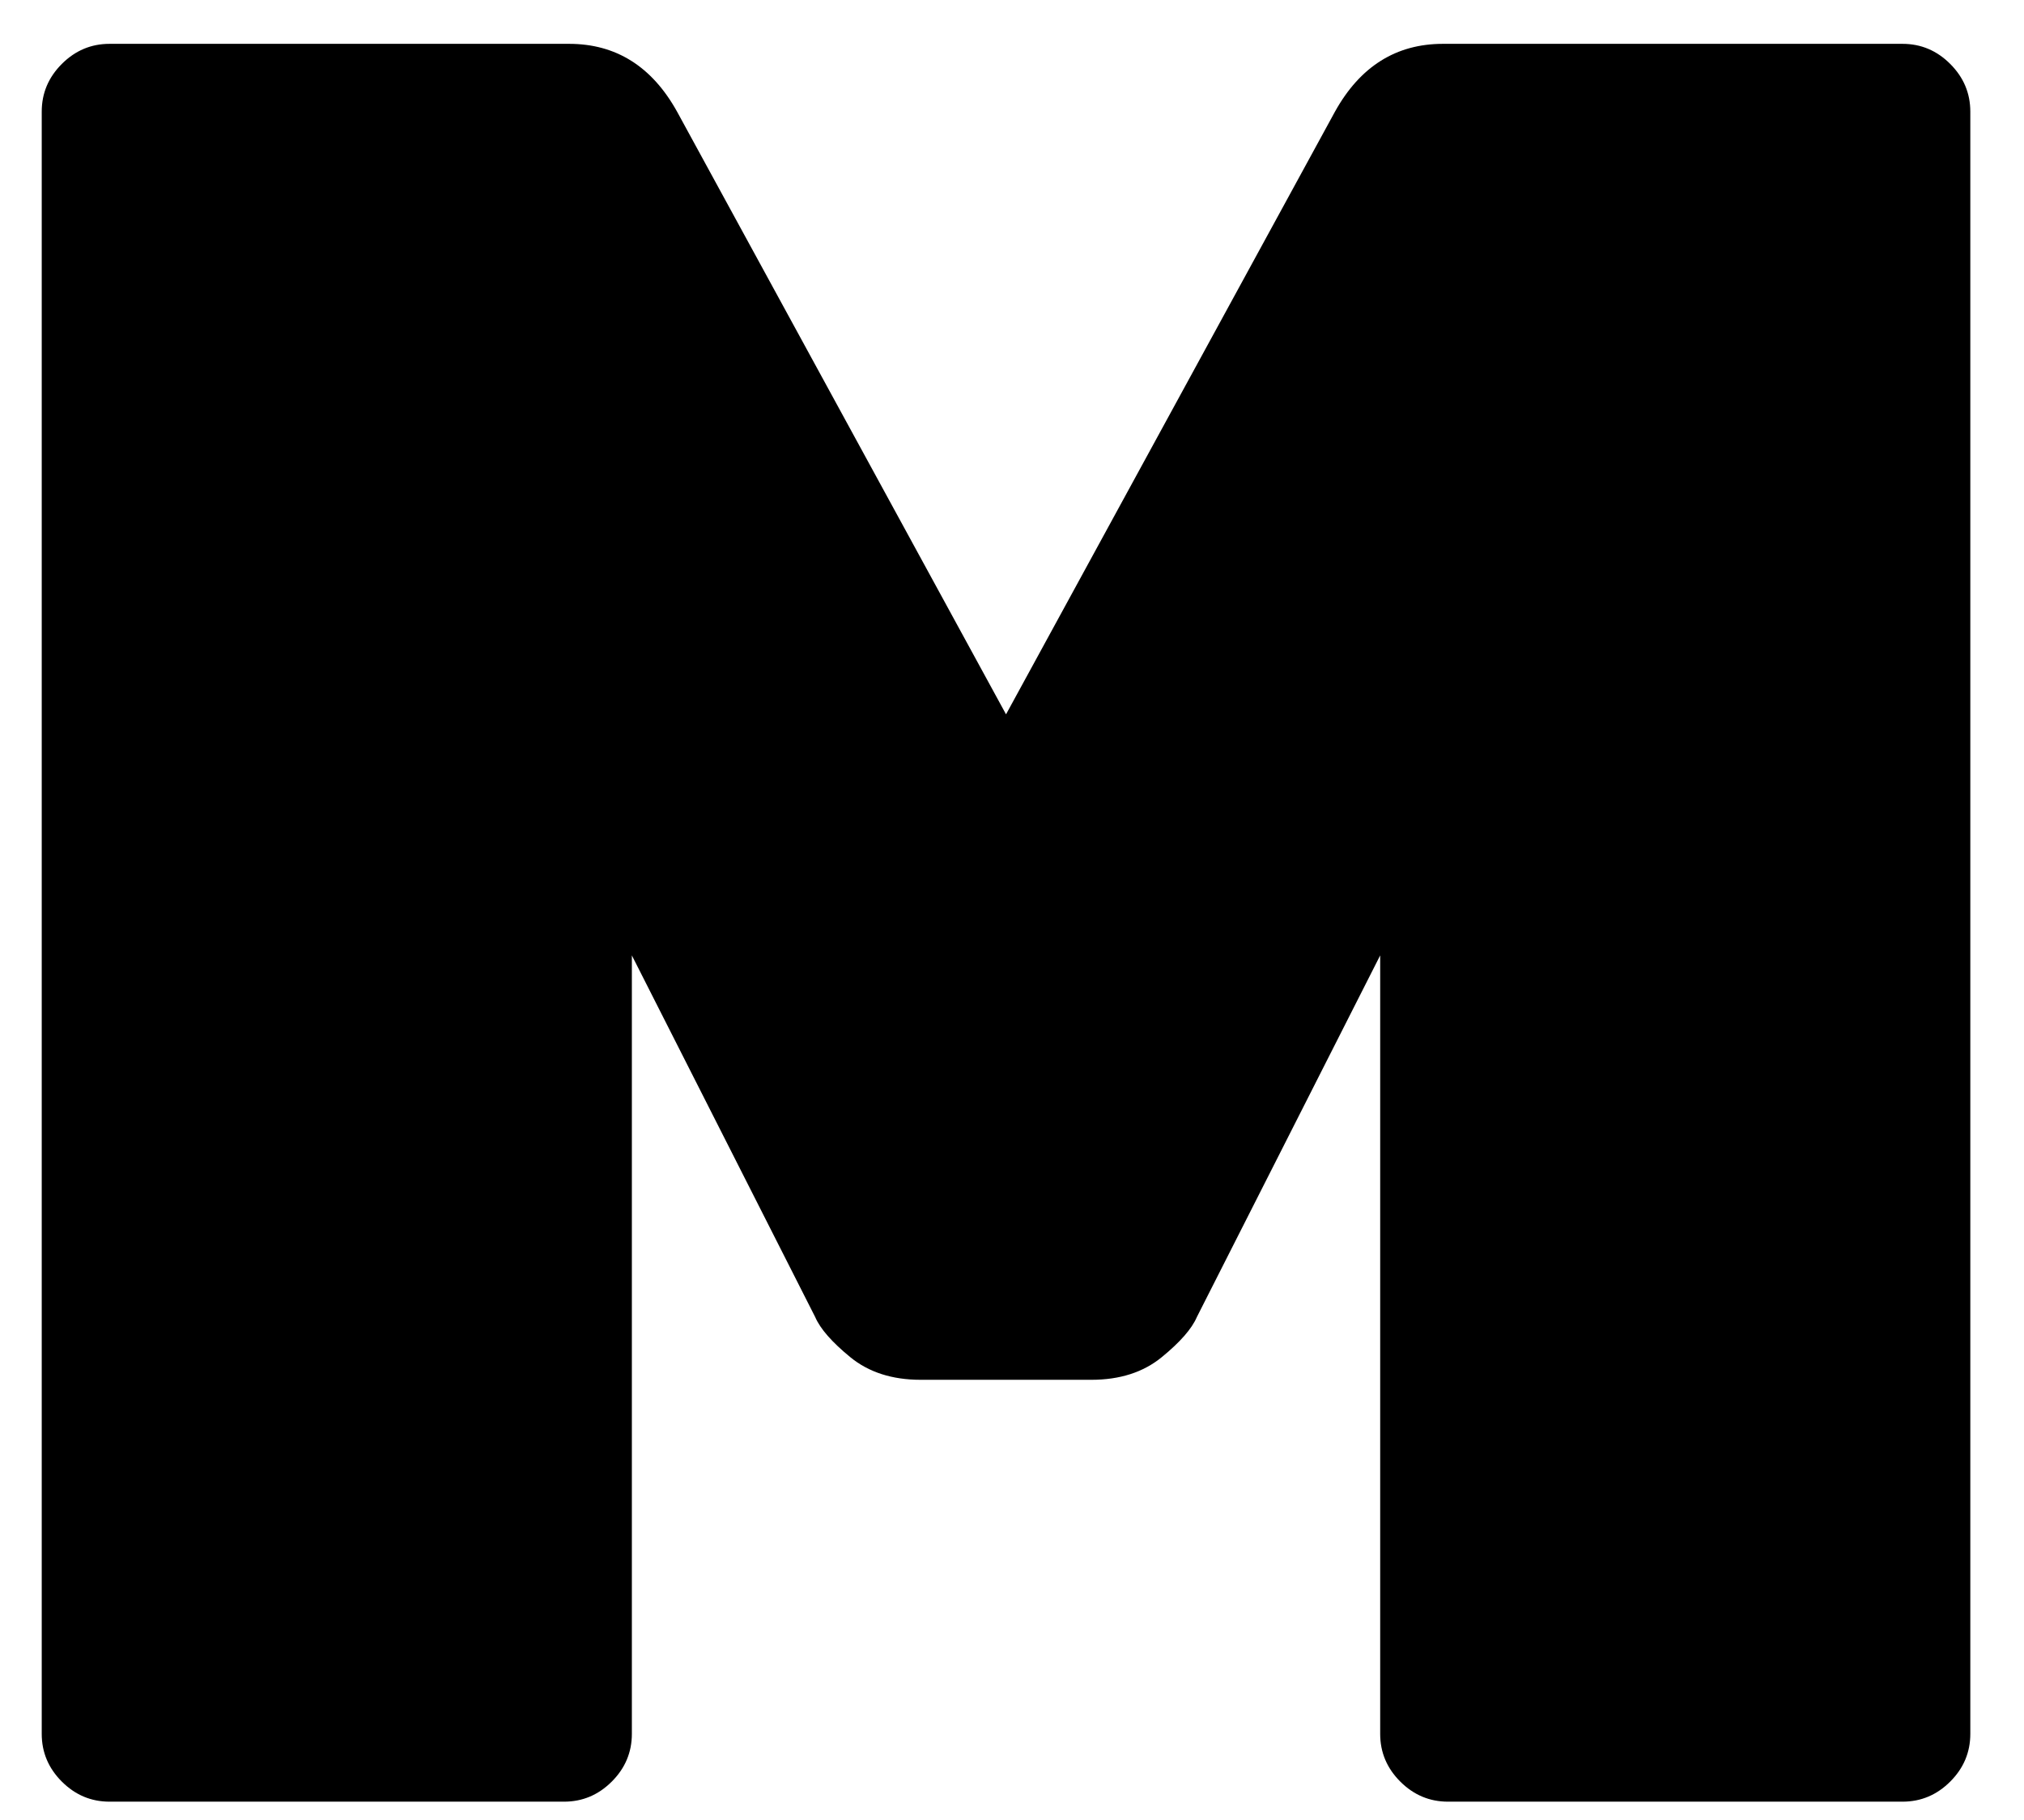
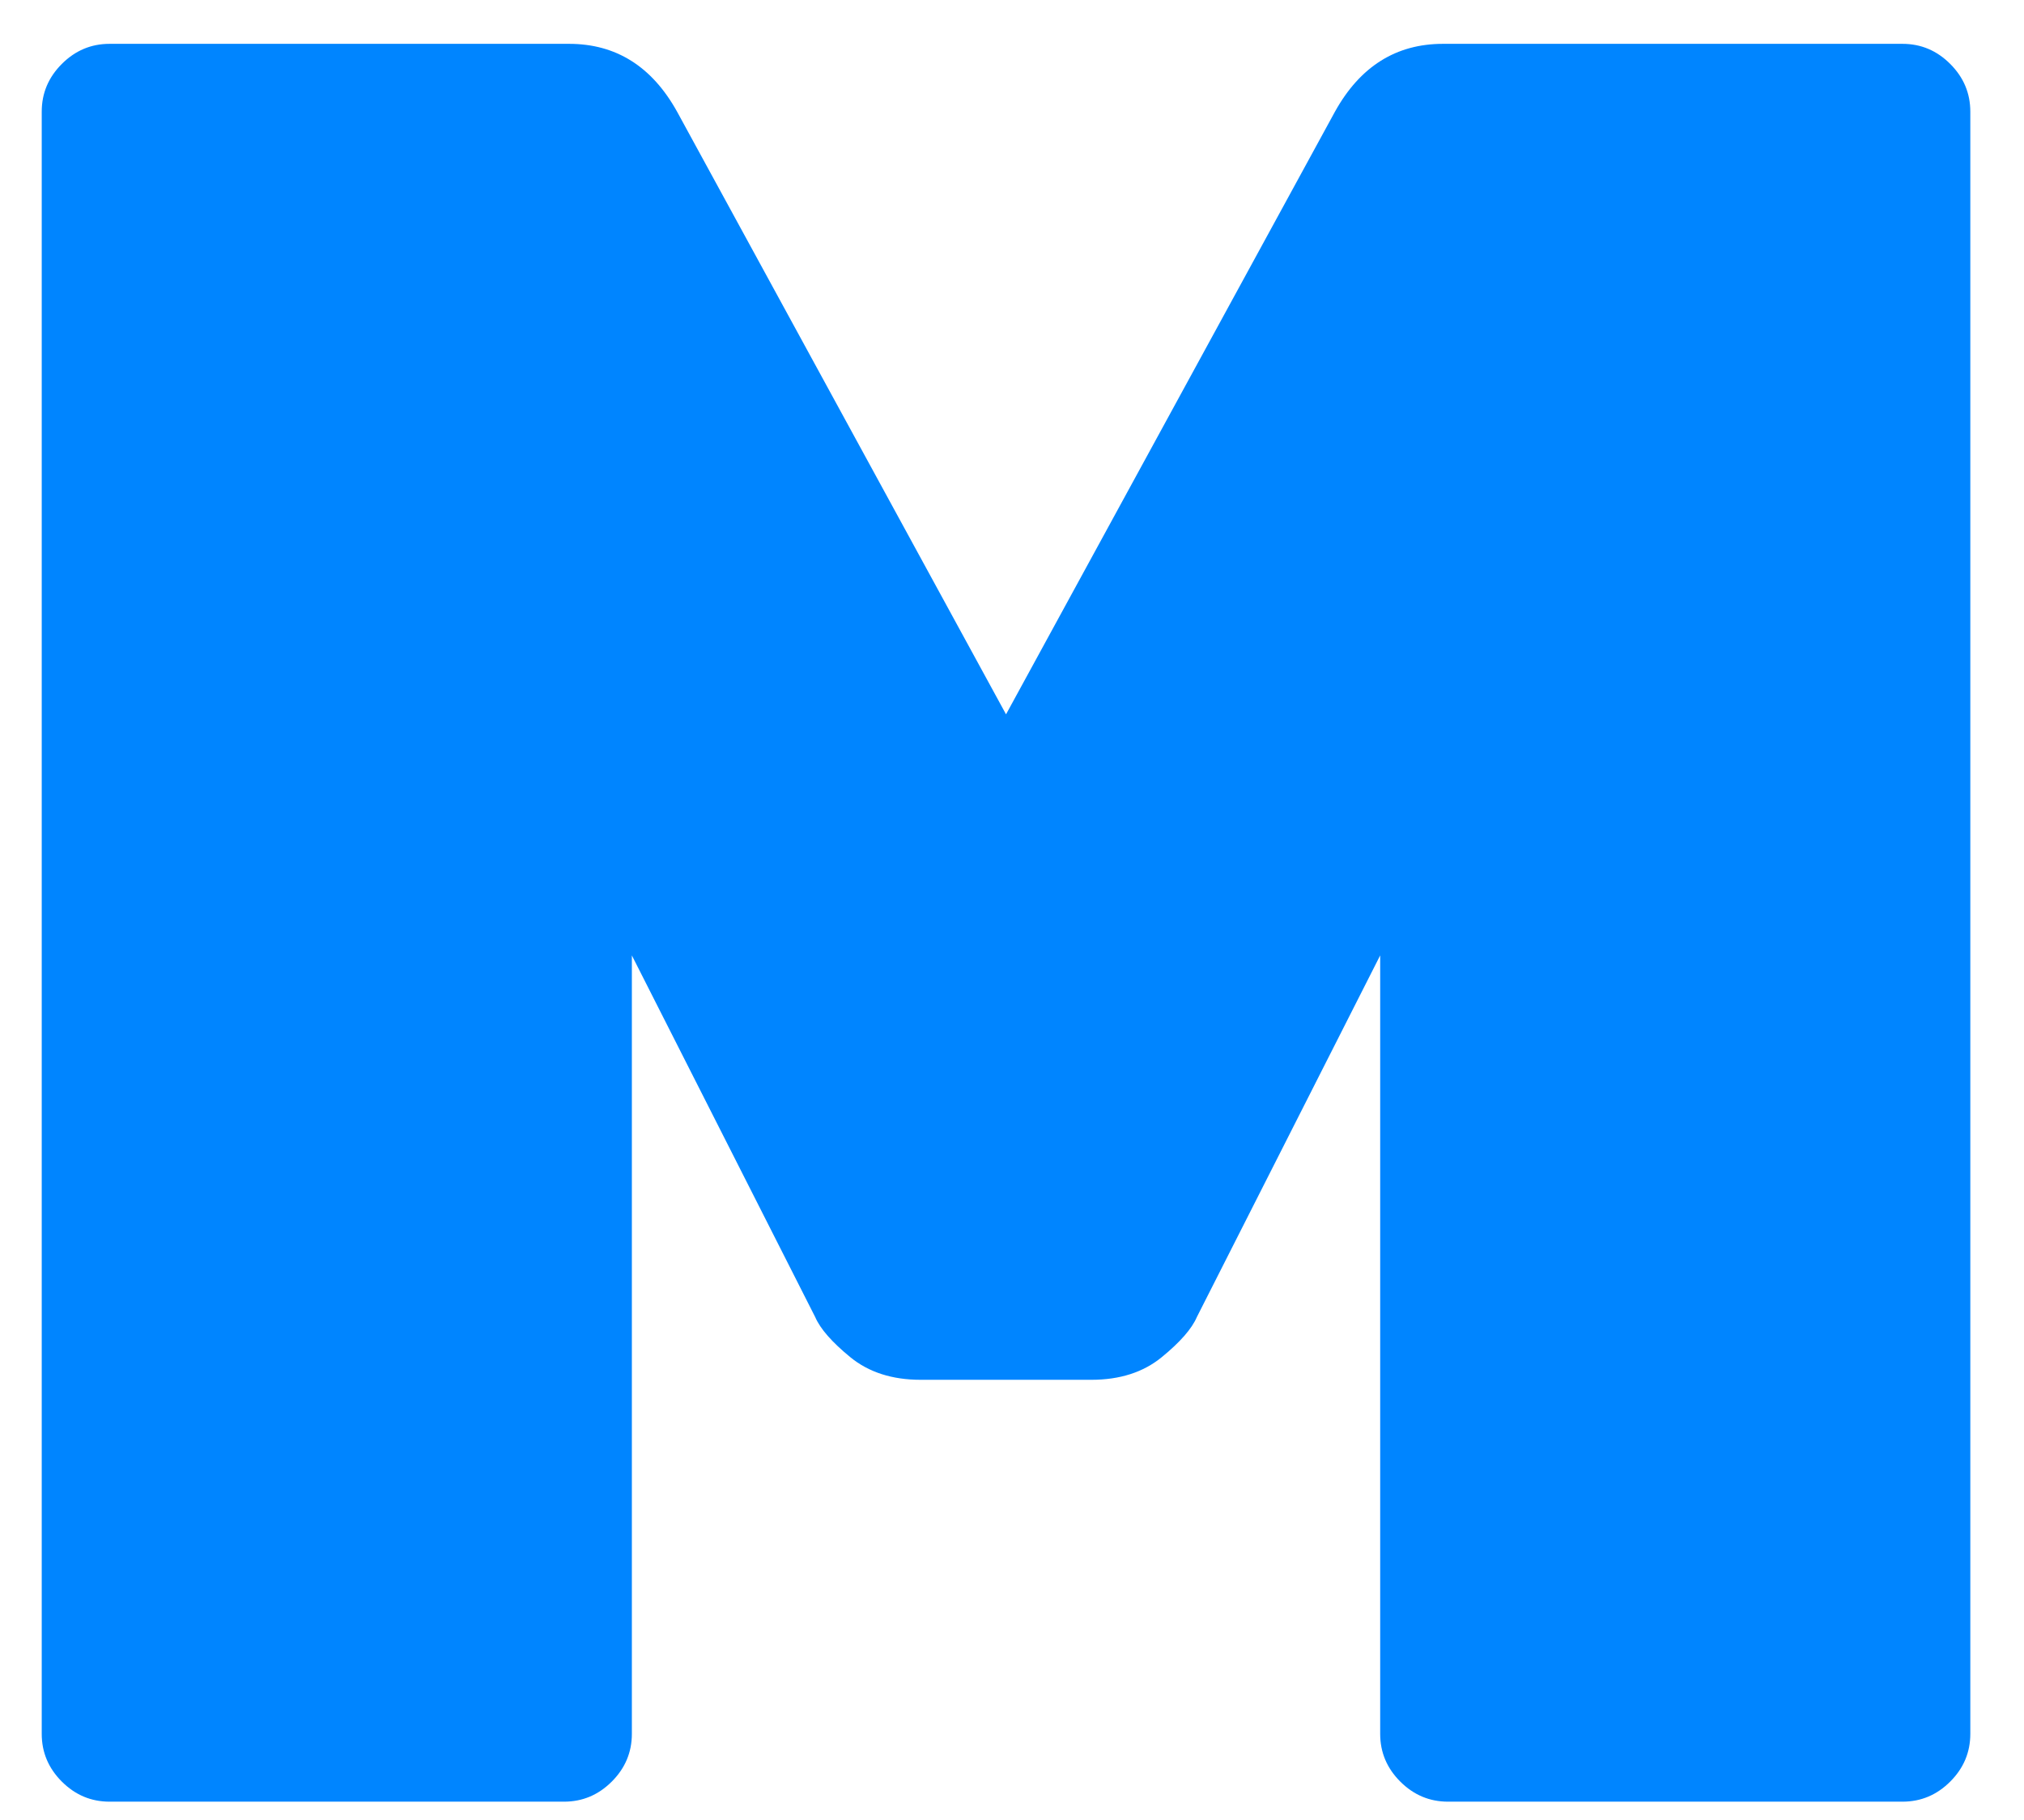
<svg xmlns="http://www.w3.org/2000/svg" width="99" height="89" viewBox="-2 -2 97 87" fill="none">
-   <path d="M61.979 3.249C63.183 1.083 64.908 -1.3368e-05 67.154 -1.3368e-05H89.178C90.06 -1.3368e-05 90.823 0.321 91.464 0.963C92.106 1.605 92.427 2.367 92.427 3.249V80.994C92.427 81.877 92.106 82.639 91.464 83.281C90.823 83.922 90.06 84.243 89.178 84.243H67.395C66.512 84.243 65.75 83.922 65.108 83.281C64.466 82.639 64.145 81.877 64.145 80.994V43.686L55.36 61.016C55.119 61.578 54.558 62.22 53.675 62.942C52.793 63.664 51.669 64.025 50.305 64.025H42.122C40.758 64.025 39.635 63.664 38.752 62.942C37.87 62.22 37.308 61.578 37.067 61.016L28.282 43.686V80.994C28.282 81.877 27.961 82.639 27.319 83.281C26.677 83.922 25.915 84.243 25.032 84.243H3.249C2.367 84.243 1.605 83.922 0.963 83.281C0.321 82.639 1.10463e-05 81.877 1.10463e-05 80.994V3.249C1.10463e-05 2.367 0.321 1.605 0.963 0.963C1.605 0.321 2.367 -1.3368e-05 3.249 -1.3368e-05H25.273C27.52 -1.3368e-05 29.244 1.083 30.448 3.249L46.214 32.133L61.979 3.249Z" fill="#000000ff" />
+   <path d="M61.979 3.249C63.183 1.083 64.908 -1.3368e-05 67.154 -1.3368e-05H89.178C90.06 -1.3368e-05 90.823 0.321 91.464 0.963C92.106 1.605 92.427 2.367 92.427 3.249V80.994C92.427 81.877 92.106 82.639 91.464 83.281C90.823 83.922 90.06 84.243 89.178 84.243H67.395C66.512 84.243 65.75 83.922 65.108 83.281C64.466 82.639 64.145 81.877 64.145 80.994V43.686L55.36 61.016C55.119 61.578 54.558 62.22 53.675 62.942C52.793 63.664 51.669 64.025 50.305 64.025H42.122C40.758 64.025 39.635 63.664 38.752 62.942C37.87 62.22 37.308 61.578 37.067 61.016L28.282 43.686V80.994C28.282 81.877 27.961 82.639 27.319 83.281C26.677 83.922 25.915 84.243 25.032 84.243H3.249C2.367 84.243 1.605 83.922 0.963 83.281C0.321 82.639 1.10463e-05 81.877 1.10463e-05 80.994V3.249C1.10463e-05 2.367 0.321 1.605 0.963 0.963C1.605 0.321 2.367 -1.3368e-05 3.249 -1.3368e-05H25.273C27.52 -1.3368e-05 29.244 1.083 30.448 3.249L46.214 32.133L61.979 3.249Z" fill="#0085ffff" />
</svg>
